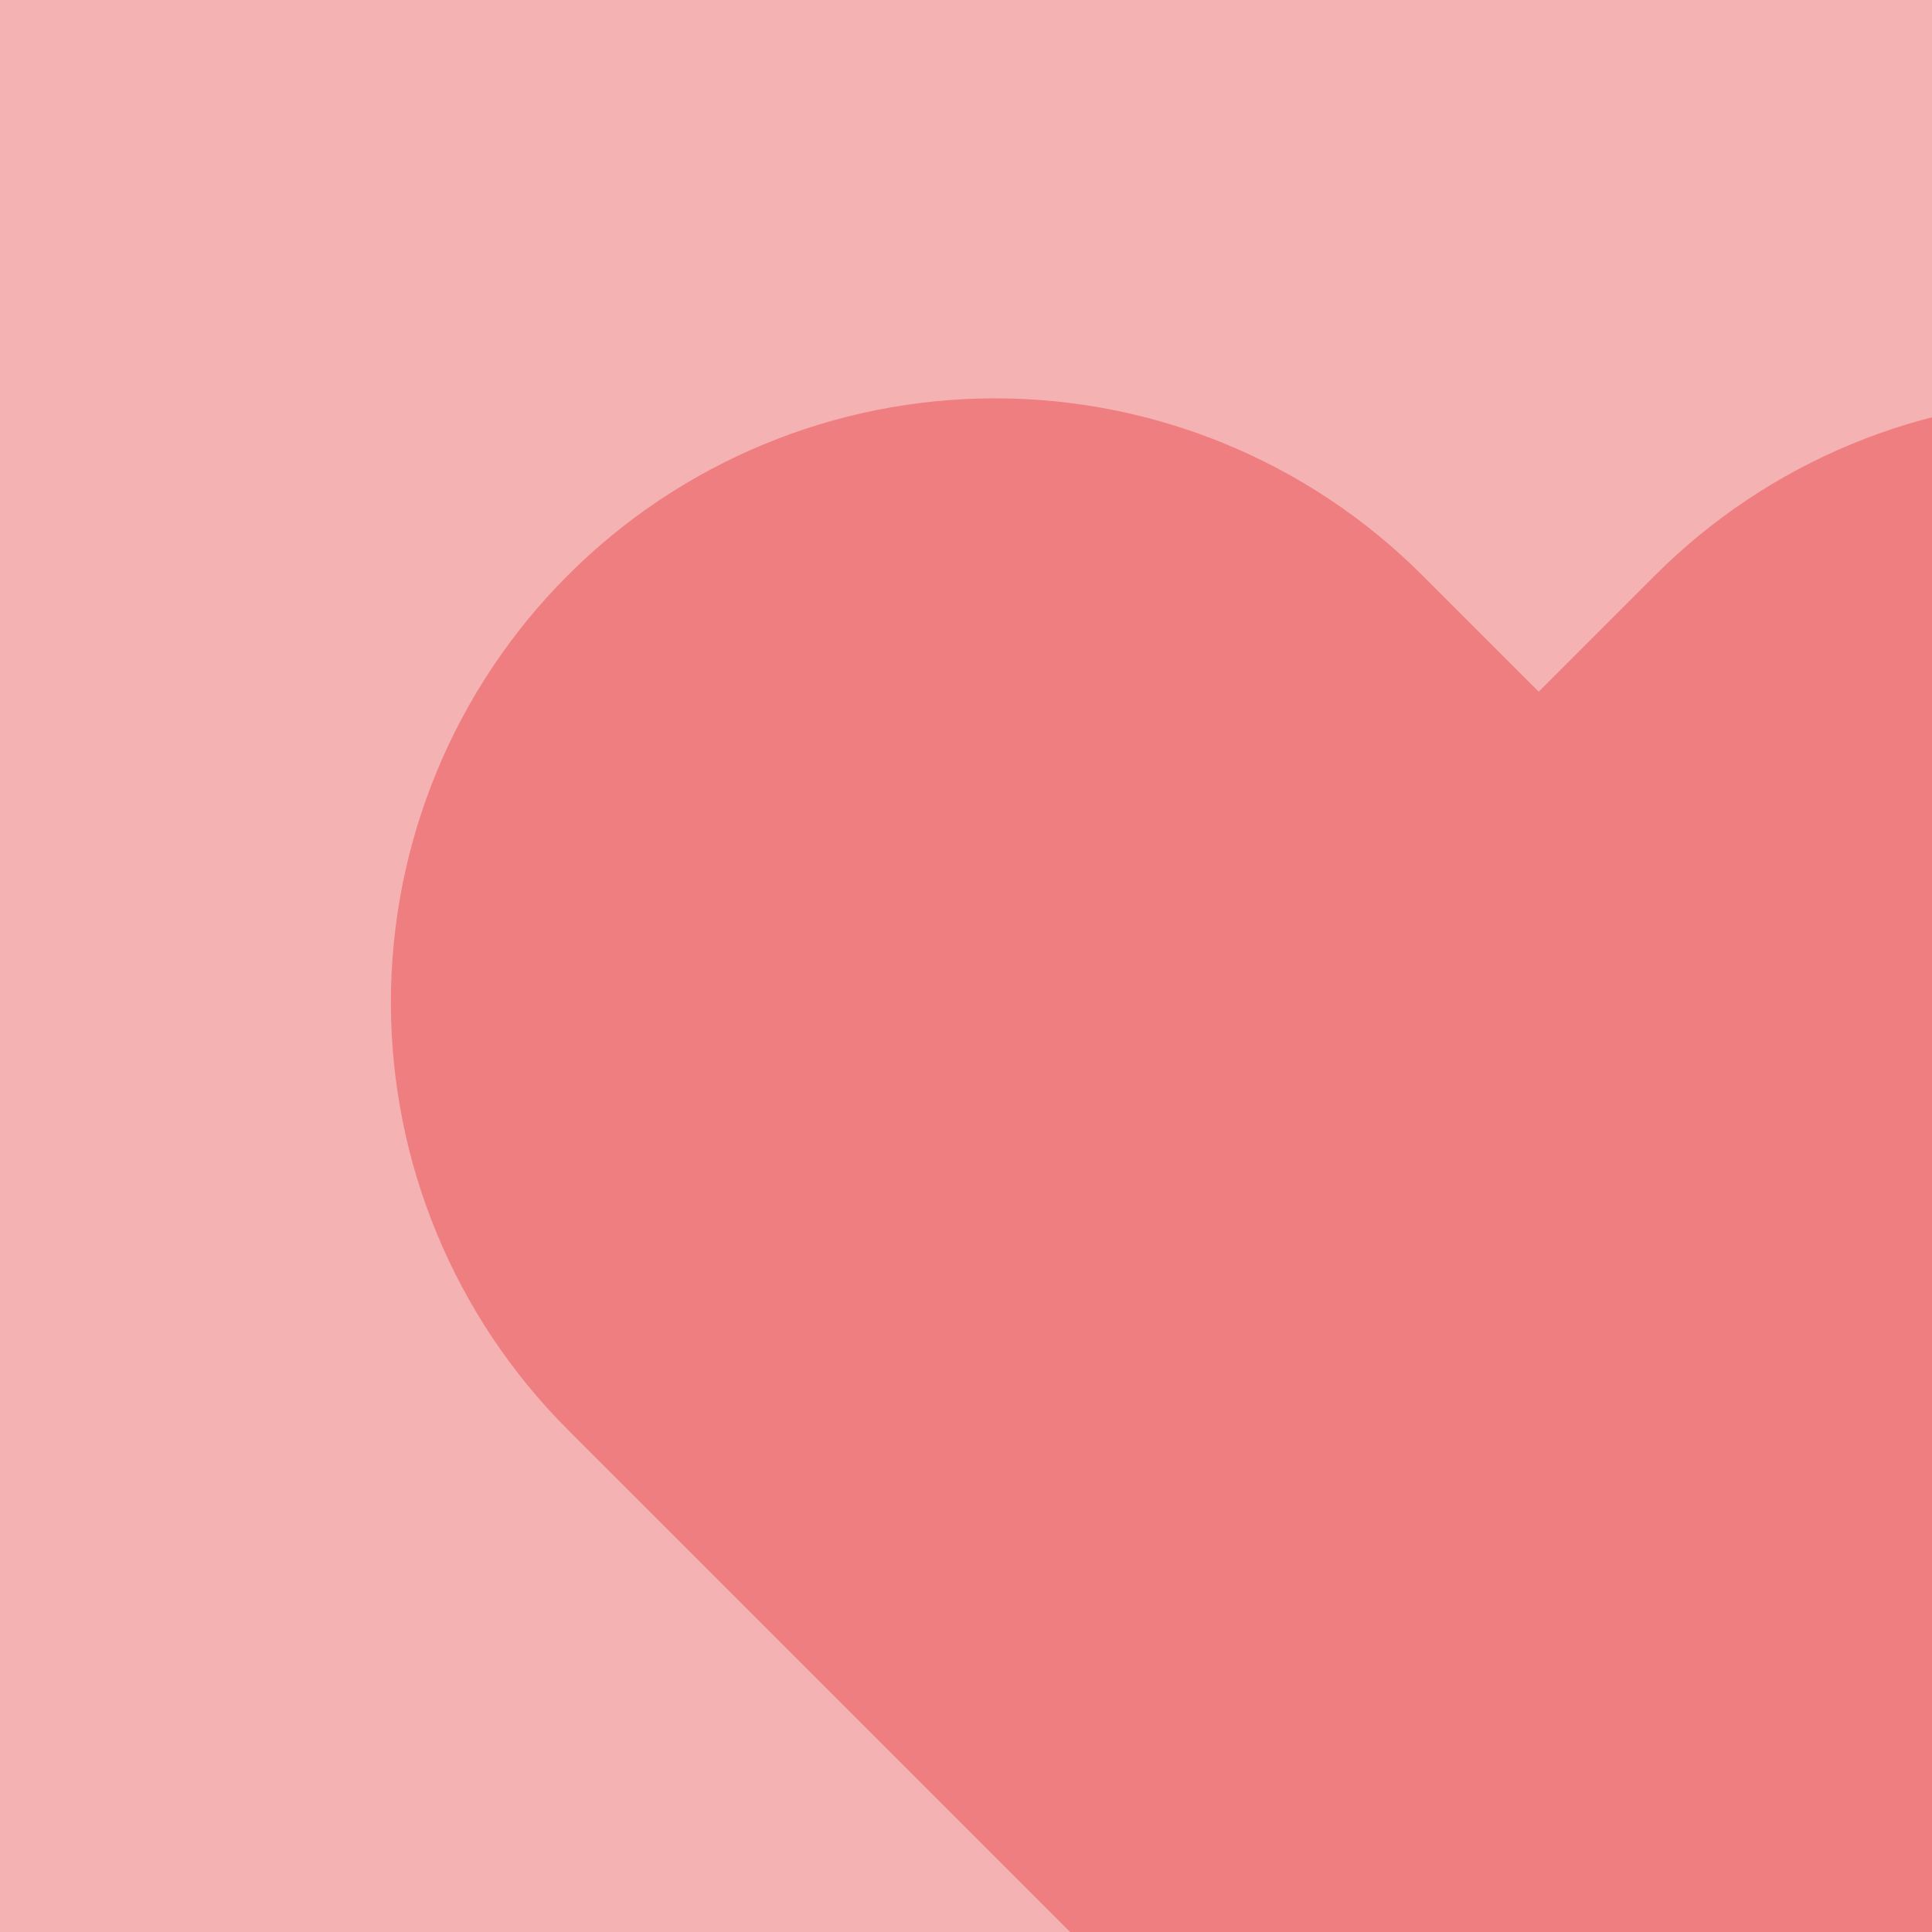
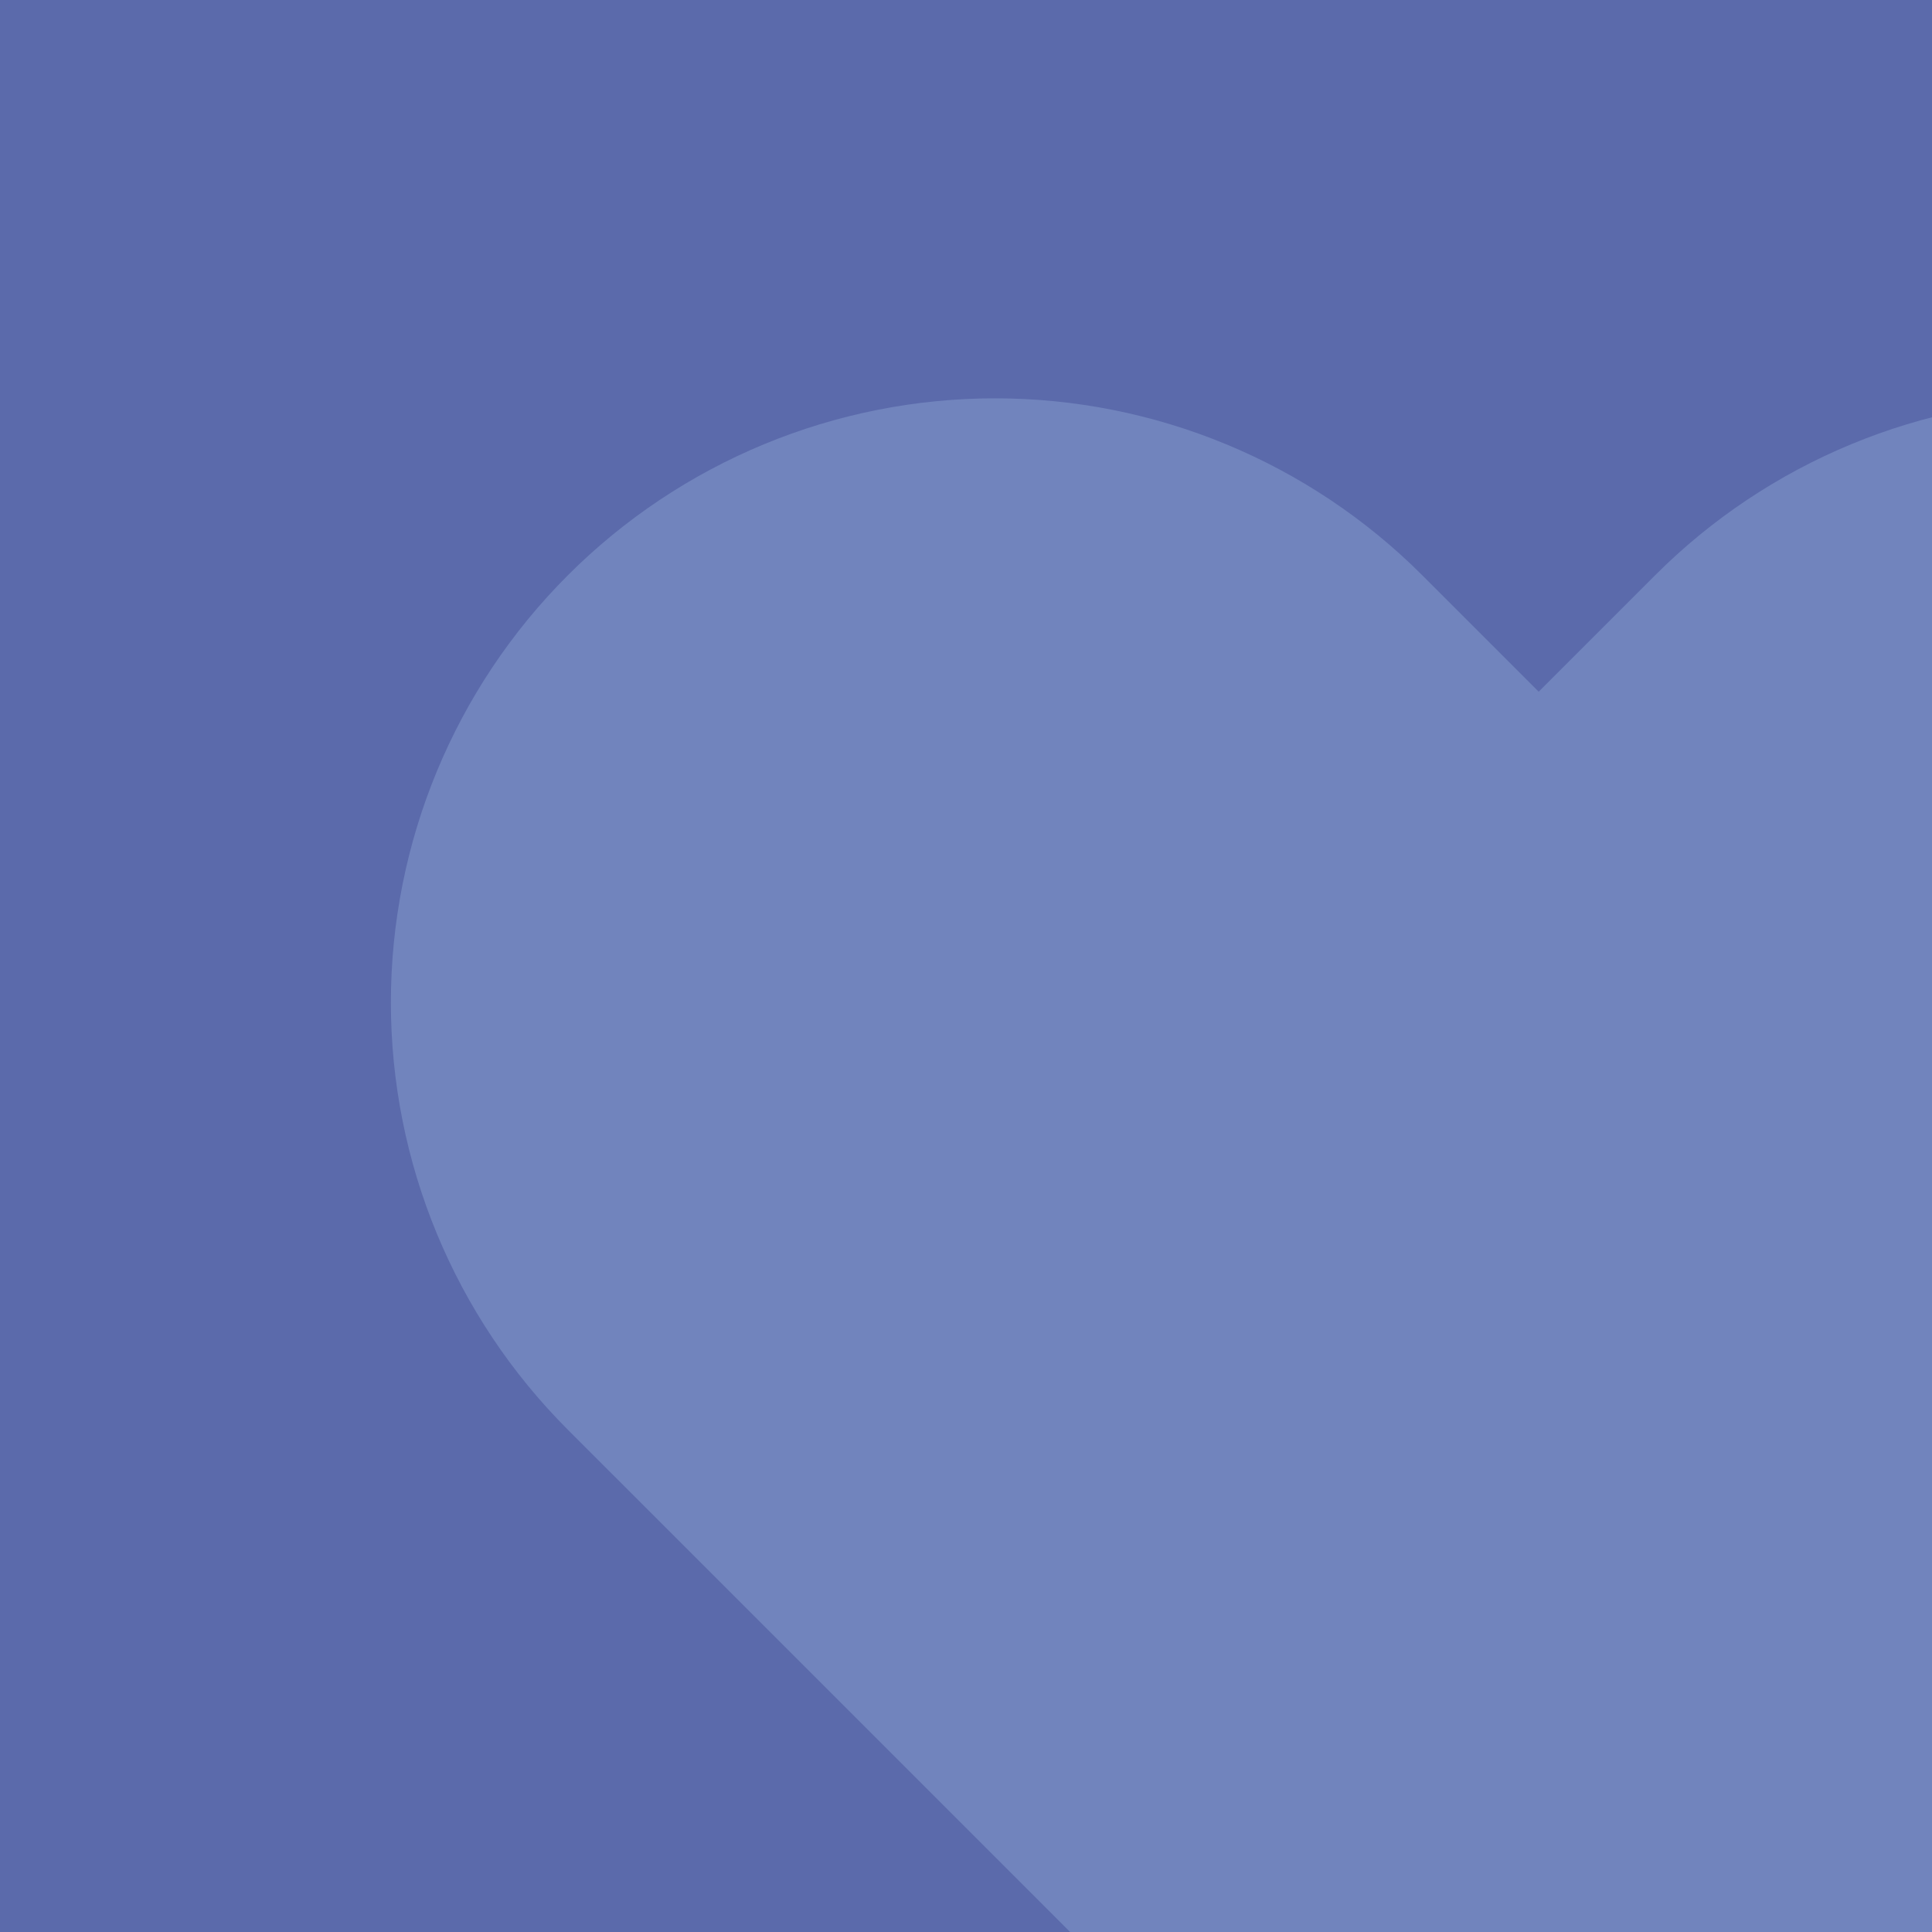
<svg xmlns="http://www.w3.org/2000/svg" width="140" height="140" viewBox="0 0 140 140" fill="none">
  <g clip-path="url(#clip0_2346_479)">
-     <rect width="140" height="140" transform="matrix(1 0 0 -1 0 140)" fill="#F5B2B3" />
-     <path d="M181.852 41.687C177.787 37.62 172.961 34.394 167.649 32.193C162.337 29.992 156.644 28.859 150.894 28.859C145.144 28.859 139.451 29.992 134.139 32.193C128.827 34.394 124.001 37.62 119.936 41.687L111.5 50.123L103.064 41.687C94.854 33.476 83.718 28.864 72.106 28.864C60.495 28.864 49.359 33.476 41.148 41.687C32.938 49.897 28.325 61.033 28.325 72.645C28.325 84.256 32.938 95.392 41.148 103.603L111.5 173.954L181.852 103.603C185.918 99.538 189.144 94.712 191.345 89.4C193.546 84.088 194.679 78.394 194.679 72.645C194.679 66.895 193.546 61.202 191.345 55.89C189.144 50.578 185.918 45.752 181.852 41.687Z" fill="#EF7E81" />
+     <rect width="140" height="140" transform="matrix(1 0 0 -1 0 140)" fill="#5B6AAB" />
+     <path d="M181.852 41.687C177.787 37.62 172.961 34.394 167.649 32.193C162.337 29.992 156.644 28.859 150.894 28.859C145.144 28.859 139.451 29.992 134.139 32.193C128.827 34.394 124.001 37.62 119.936 41.687L111.5 50.123L103.064 41.687C94.854 33.476 83.718 28.864 72.106 28.864C60.495 28.864 49.359 33.476 41.148 41.687C32.938 49.897 28.325 61.033 28.325 72.645C28.325 84.256 32.938 95.392 41.148 103.603L111.5 173.954L181.852 103.603C185.918 99.538 189.144 94.712 191.345 89.4C193.546 84.088 194.679 78.394 194.679 72.645C194.679 66.895 193.546 61.202 191.345 55.89C189.144 50.578 185.918 45.752 181.852 41.687Z" fill="#7184BD" />
  </g>
  <defs>
    <clipPath id="clip0_2346_479">
      <rect width="140" height="140" fill="white" transform="matrix(1 0 0 -1 0 140)" />
    </clipPath>
  </defs>
</svg>
